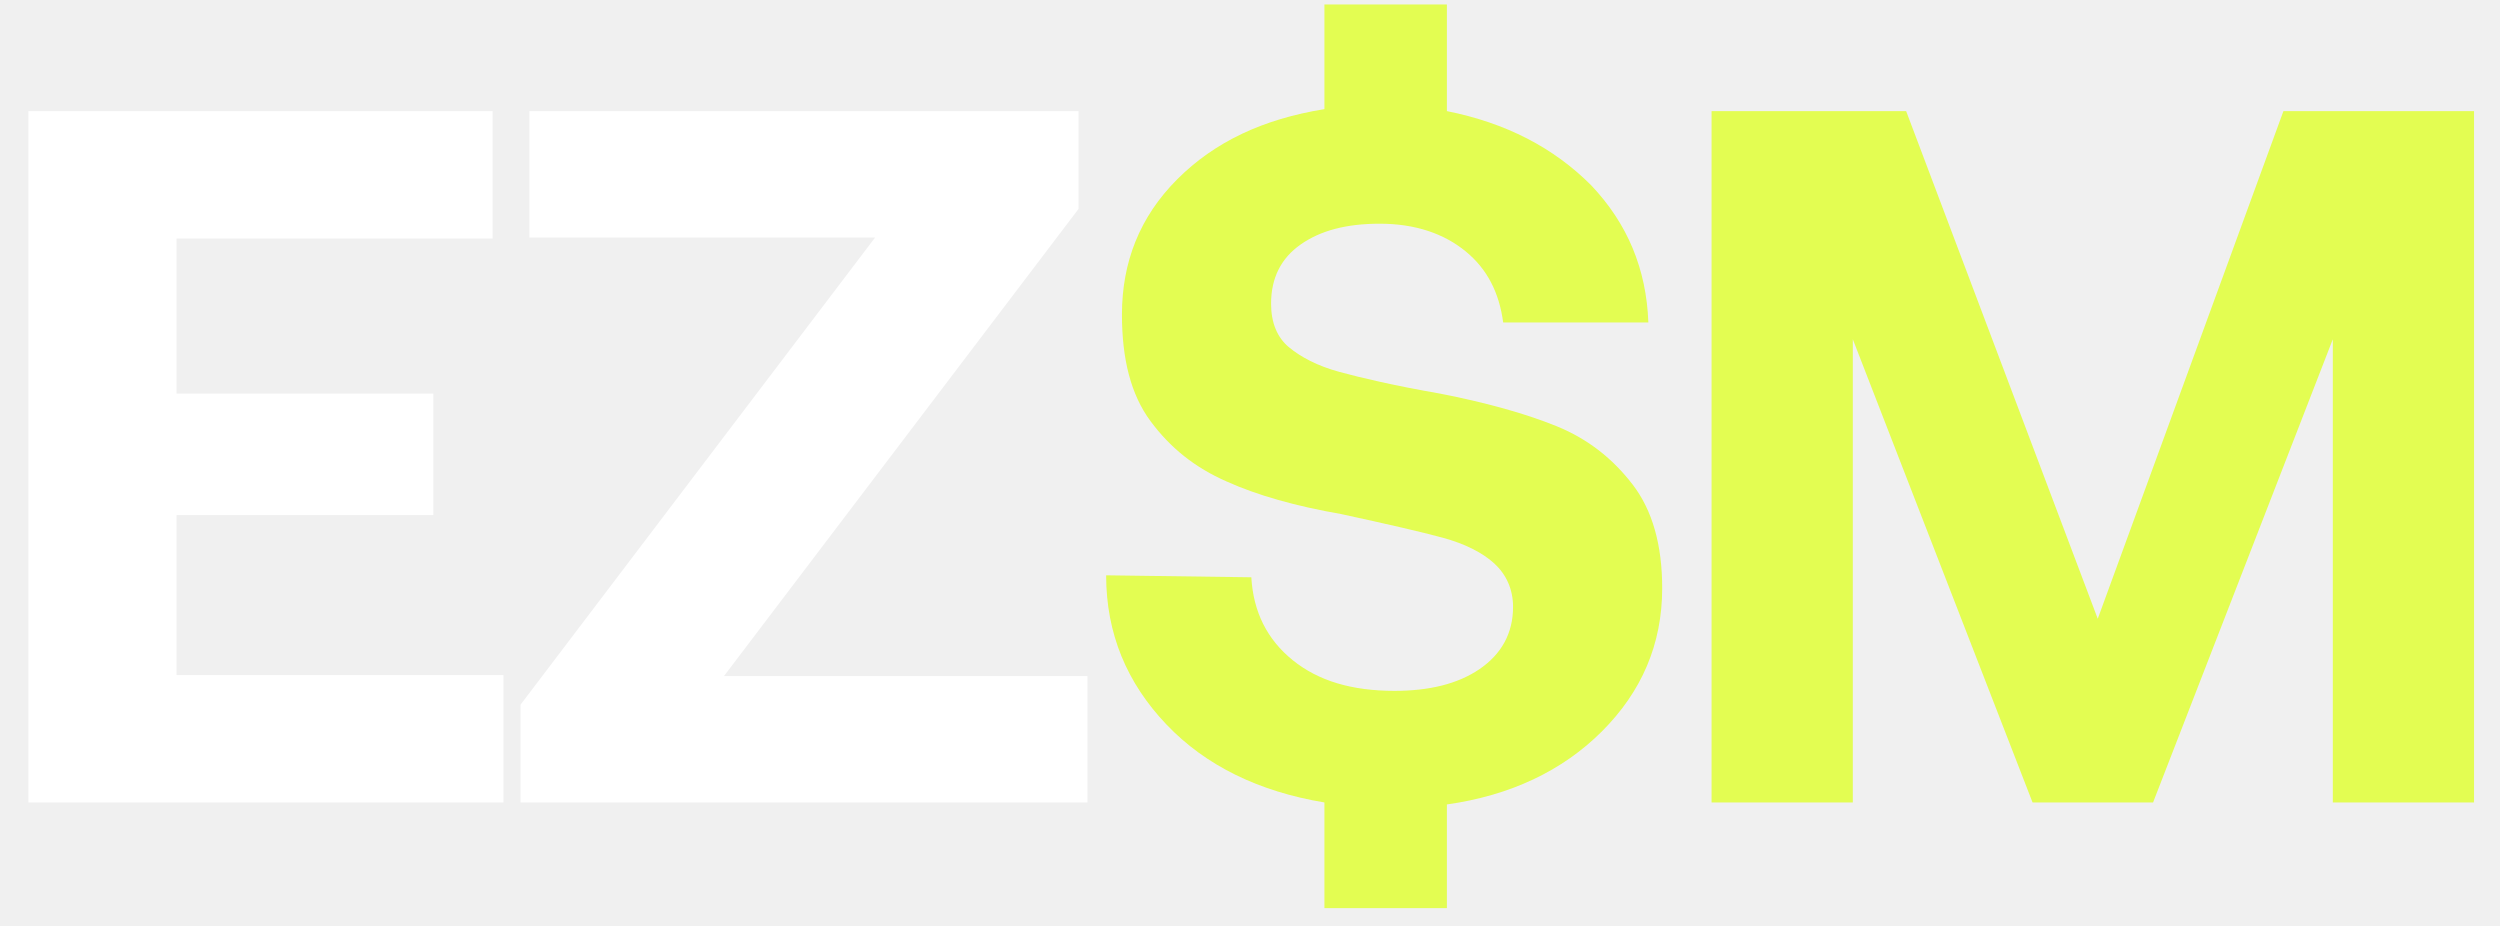
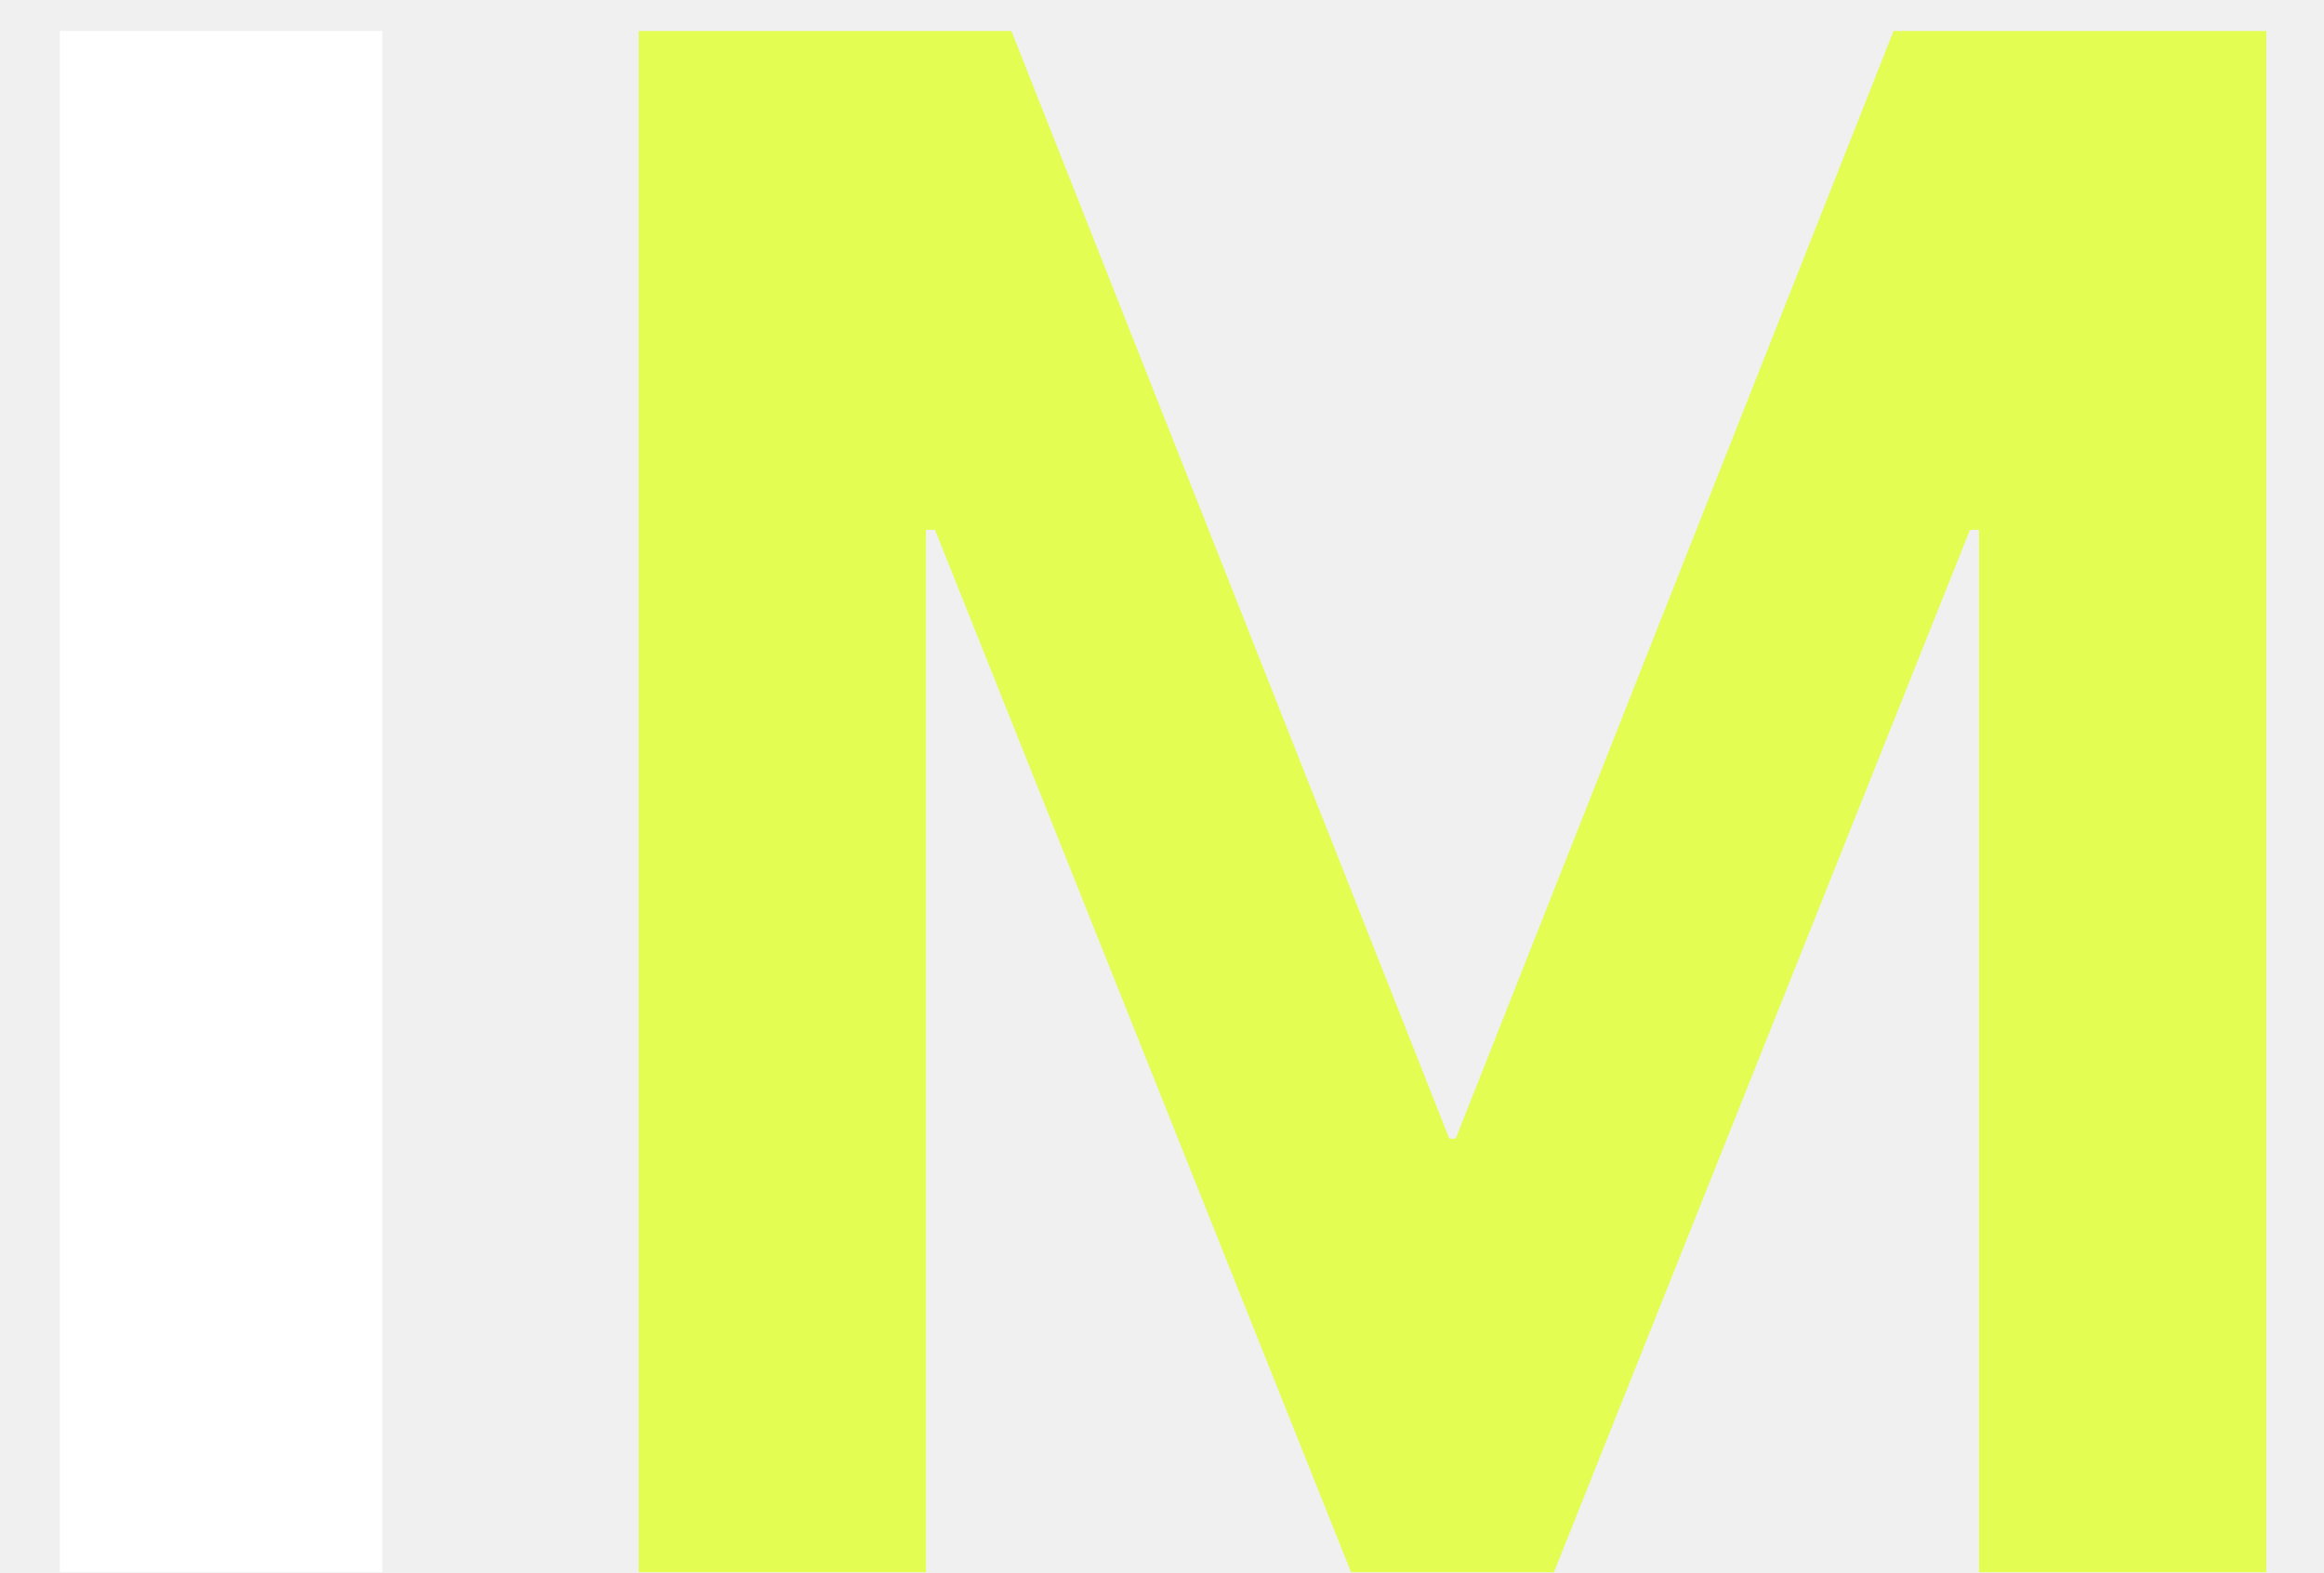
- <svg xmlns="http://www.w3.org/2000/svg" width="81" height="30" viewBox="0 0 81 30" fill="none">
-   <g id="logo easymoney">
-     <g id="EZ$M">
-       <path d="M0.92 3.6H15.96V7.728H5.72V12.752H14.04V16.688H5.72V21.872H16.312V26H0.92V3.6Z" fill="white" />
-       <path d="M17.153 3.6H34.945V6.768L23.457 21.904H35.233V26H16.865V22.832L28.353 7.696H17.153V3.6Z" fill="white" />
-     </g>
-     <g id="EZ$M_2">
-       <path d="M50.431 13.808C51.455 14.224 52.255 14.864 52.895 15.696C53.535 16.528 53.855 17.648 53.855 19.056C53.855 20.88 53.183 22.416 51.903 23.696C50.623 24.976 48.927 25.776 46.879 26.064V29.424H42.911V26C40.799 25.648 39.071 24.816 37.791 23.472C36.511 22.128 35.839 20.528 35.839 18.64L40.543 18.704C40.607 19.824 41.055 20.72 41.887 21.392C42.719 22.064 43.807 22.384 45.183 22.384C46.303 22.384 47.231 22.16 47.935 21.68C48.639 21.2 49.023 20.528 49.023 19.664C49.023 19.088 48.799 18.608 48.415 18.256C48.031 17.904 47.455 17.616 46.751 17.424C46.047 17.232 44.927 16.976 43.455 16.656C41.983 16.4 40.735 16.048 39.743 15.6C38.719 15.152 37.919 14.512 37.279 13.648C36.639 12.784 36.351 11.632 36.351 10.192C36.351 8.496 36.927 7.024 38.143 5.808C39.359 4.592 40.927 3.856 42.911 3.536V0.144H46.879V3.6C48.799 3.984 50.335 4.784 51.551 6C52.735 7.248 53.343 8.72 53.407 10.448H48.703C48.575 9.488 48.191 8.72 47.487 8.144C46.783 7.568 45.855 7.248 44.703 7.248C43.615 7.248 42.783 7.472 42.143 7.92C41.503 8.368 41.183 9.008 41.183 9.84C41.183 10.448 41.375 10.928 41.759 11.248C42.143 11.568 42.687 11.856 43.391 12.048C44.095 12.24 45.183 12.496 46.655 12.752C48.127 13.04 49.407 13.392 50.431 13.808Z" fill="#E3FD52" />
-       <path d="M55.455 3.6H61.759L67.967 20.048L73.983 3.6H80.159V26H75.583V10.992L69.759 26H65.855L60.031 10.992V26H55.455V3.6Z" fill="#E3FD52" />
-     </g>
-   </g>
+ <svg xmlns="http://www.w3.org/2000/svg" width="34" height="23" viewBox="0 0 34 23" fill="none">
+   <path d="M0.875 23V0.453H5.594V23H0.875Z" fill="white" />
+   <path d="M9.344 23V0.453H14.797L21.203 16.656H21.297L27.703 0.453H33.156V23H28.953V7.75H26.766L31.484 1.078L22.734 23H19.766L11.016 1.078L15.734 7.75H13.547V23H9.344Z" fill="#E3FD52" />
</svg>
